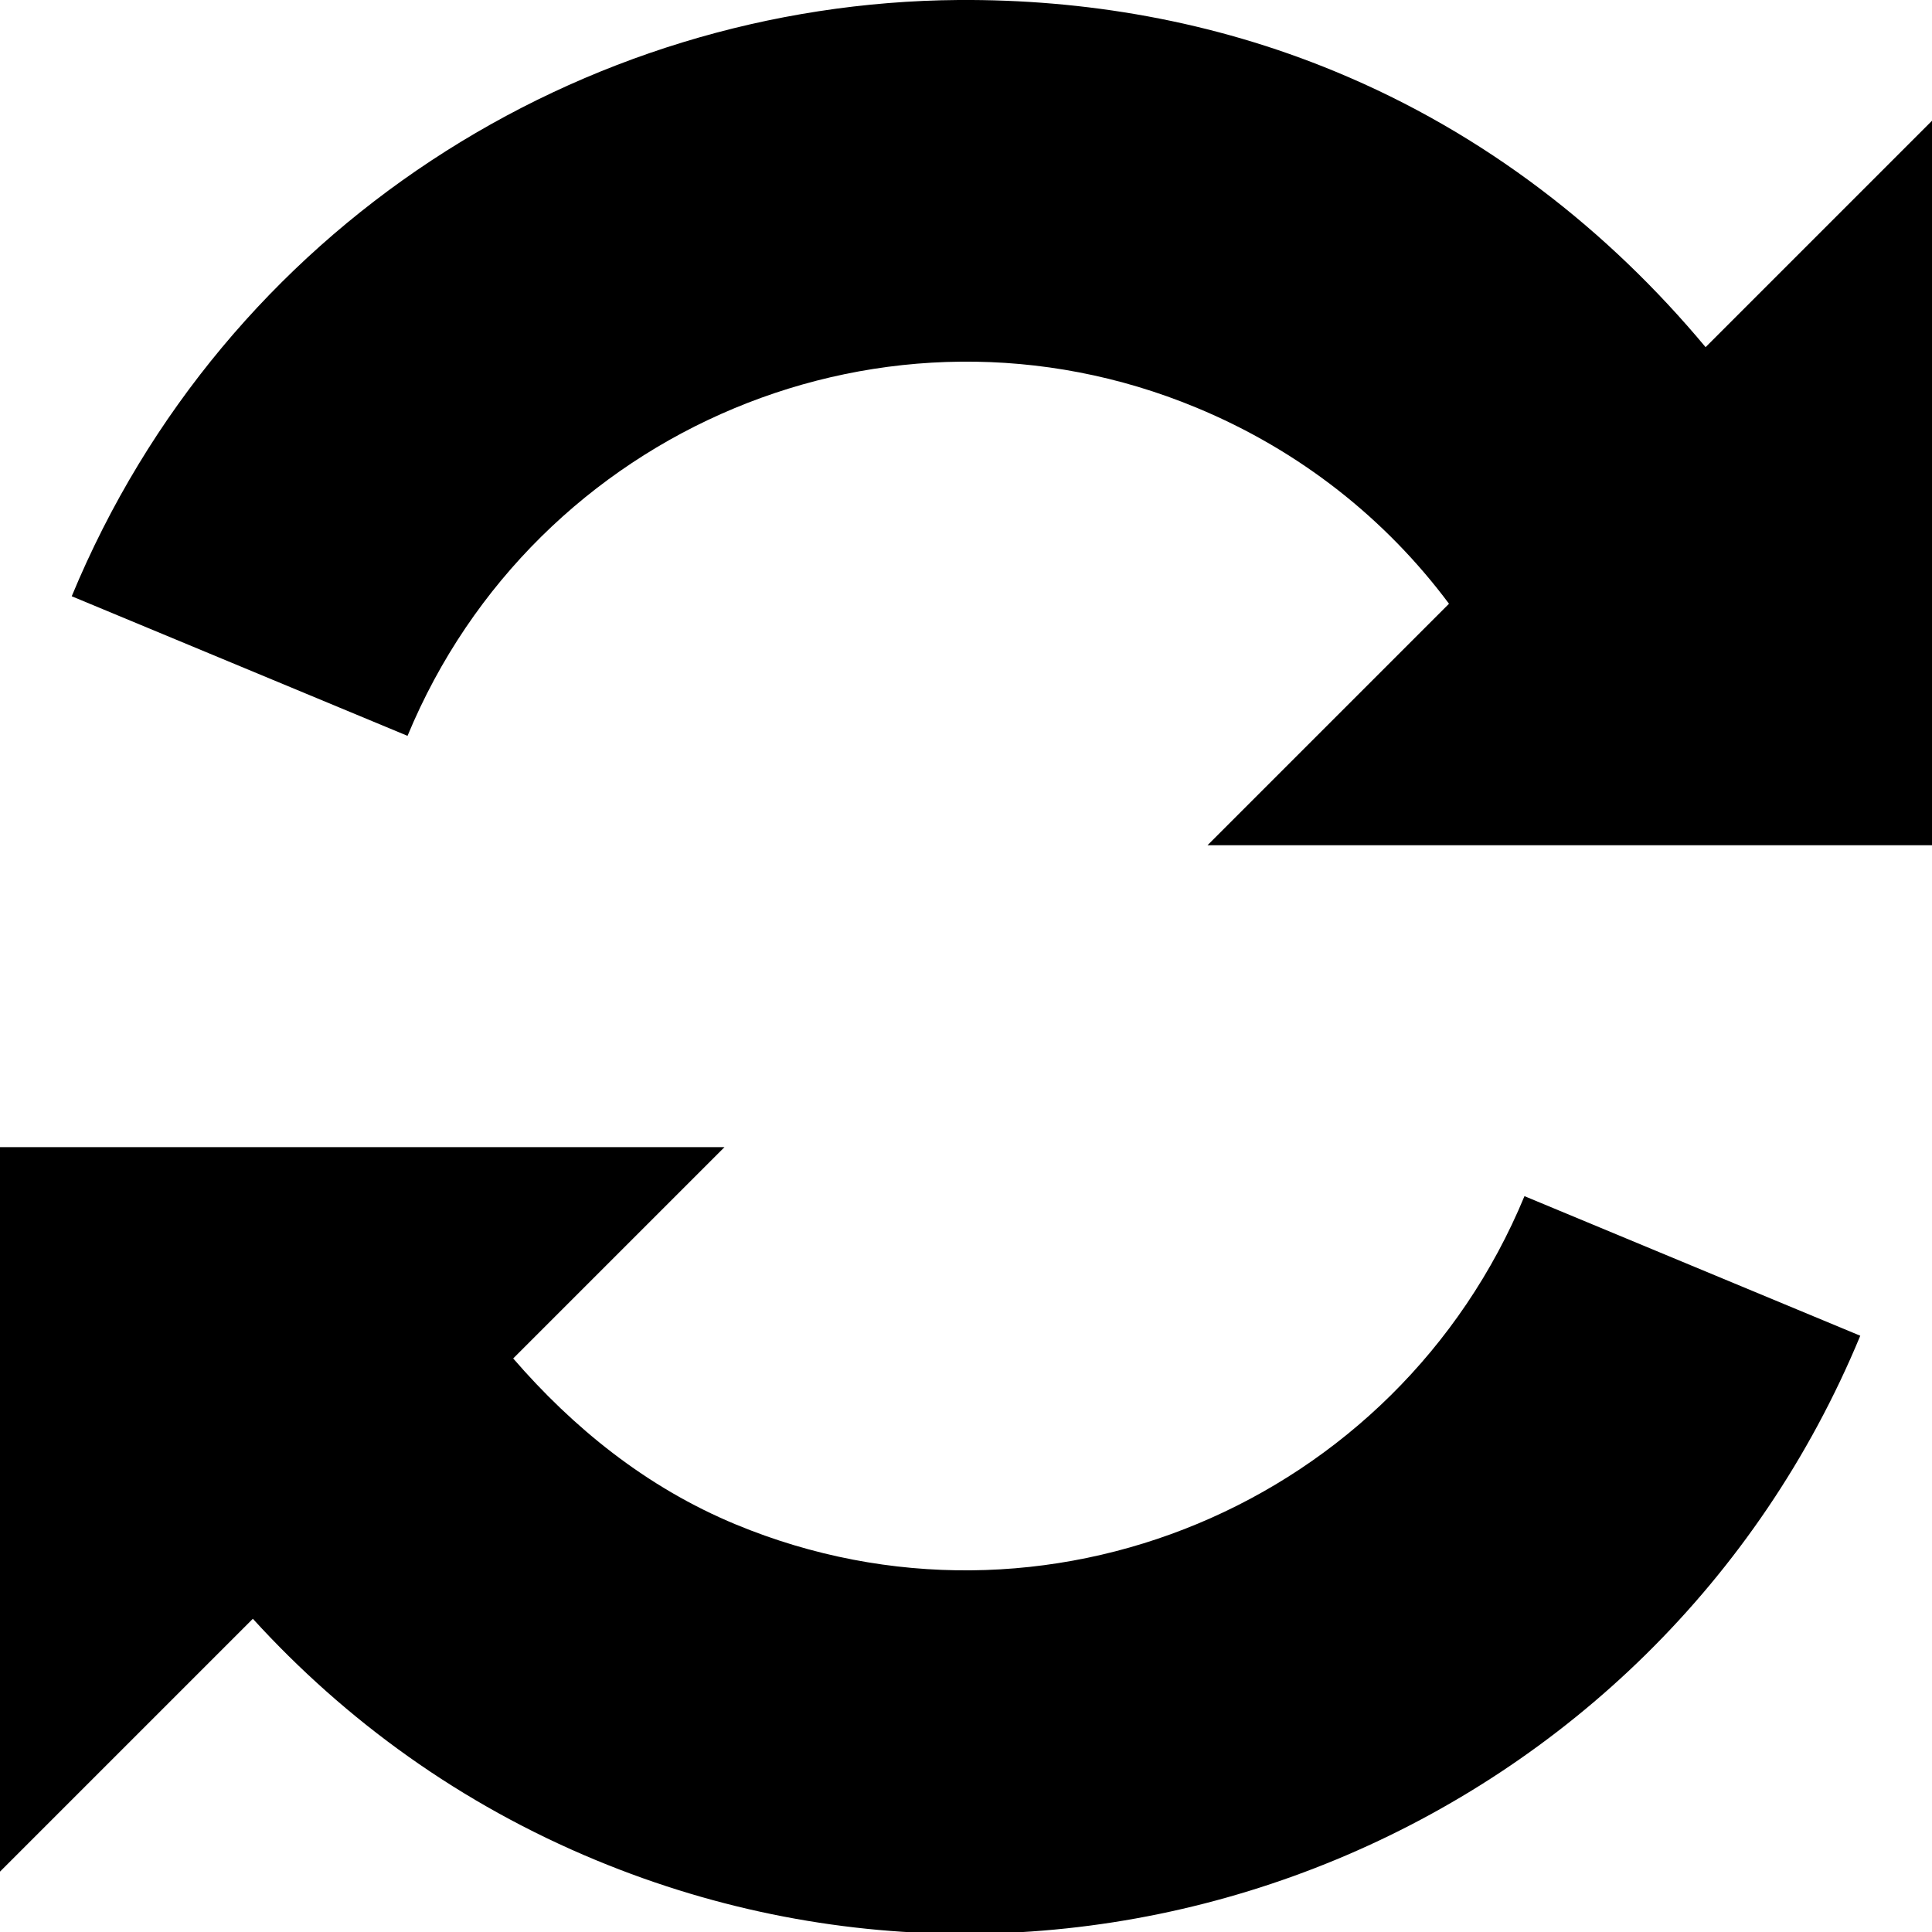
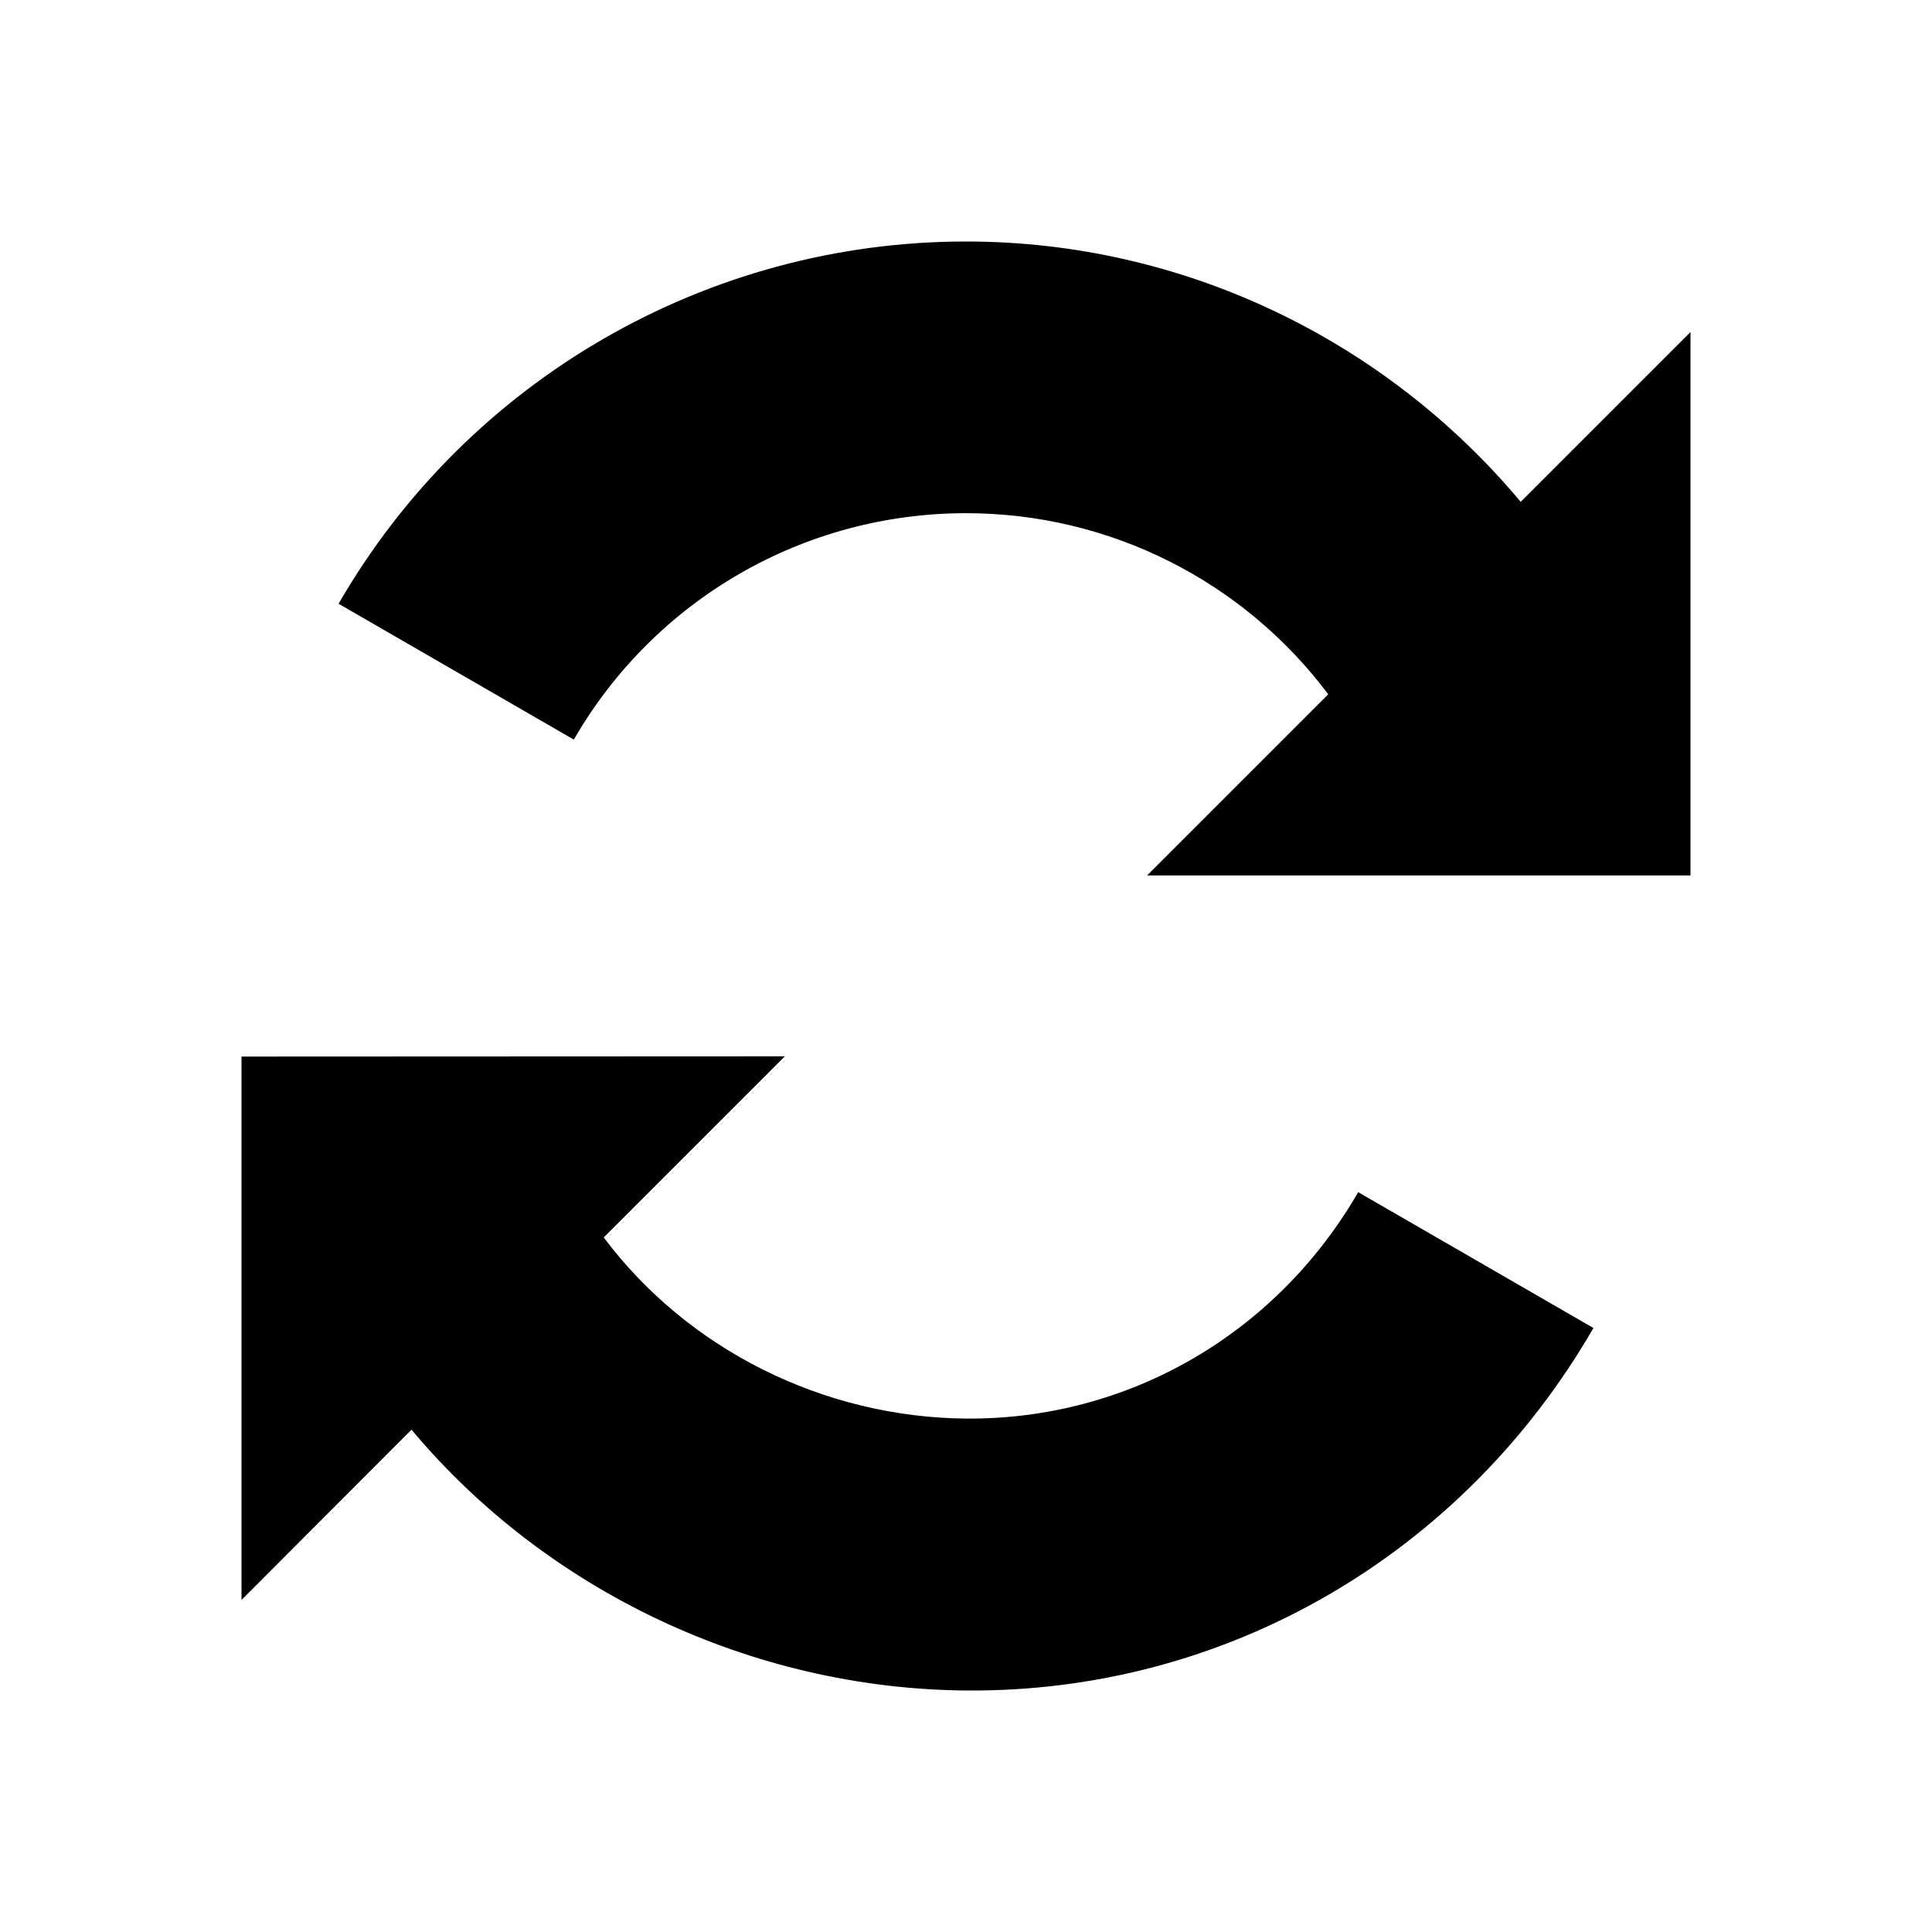
- <svg xmlns="http://www.w3.org/2000/svg" height="16" width="16" version="1.1">
-   <path d="m7.938 0c-3.118 0.023-6.076 1.876-7.344 4.938l2.781 1.156c1.057-2.551 3.98-3.776 6.531-2.719 0.863 0.357 1.574 0.927 2.094 1.625l-2 2h6v-6l-1.875 1.875c-0.802-0.962-1.825-1.769-3.063-2.281-1.02-0.423-2.085-0.601-3.124-0.594z" />
-   <path d="m0 9.5v6l2.094-2.094c0.768 0.843 1.72 1.535 2.844 2 4.082 1.691 8.777-0.262 10.468-4.344l-2.781-1.156c-1.057 2.551-3.98 3.776-6.531 2.719-0.744-0.308-1.351-0.805-1.844-1.375l1.75-1.75h-6z" />
+ <svg xmlns="http://www.w3.org/2000/svg" viewBox="0 0 16 16" width="16" version="1.1" height="16">
+   <path d="m8 2c-2.142 0-4.125 1.145-5.196 3l1.948 1.125c0.671-1.162 1.906-1.875 3.248-1.875 1.191 0 2.297 0.562 3 1.5l-1.5 1.5h4.5v-4.5l-1.406 1.406c-1.129-1.348-2.802-2.156-4.594-2.156z" />
+   <path d="m2 8.75v4.5l1.408-1.41c1.116 1.334 2.817 2.145 4.592 2.16 2.16 0.018 4.116-1.132 5.196-3.002l-1.948-1.125c-0.677 1.171-1.901 1.886-3.248 1.875-1.18-0.01-2.305-0.572-3-1.5l1.5-1.5z" />
</svg>
